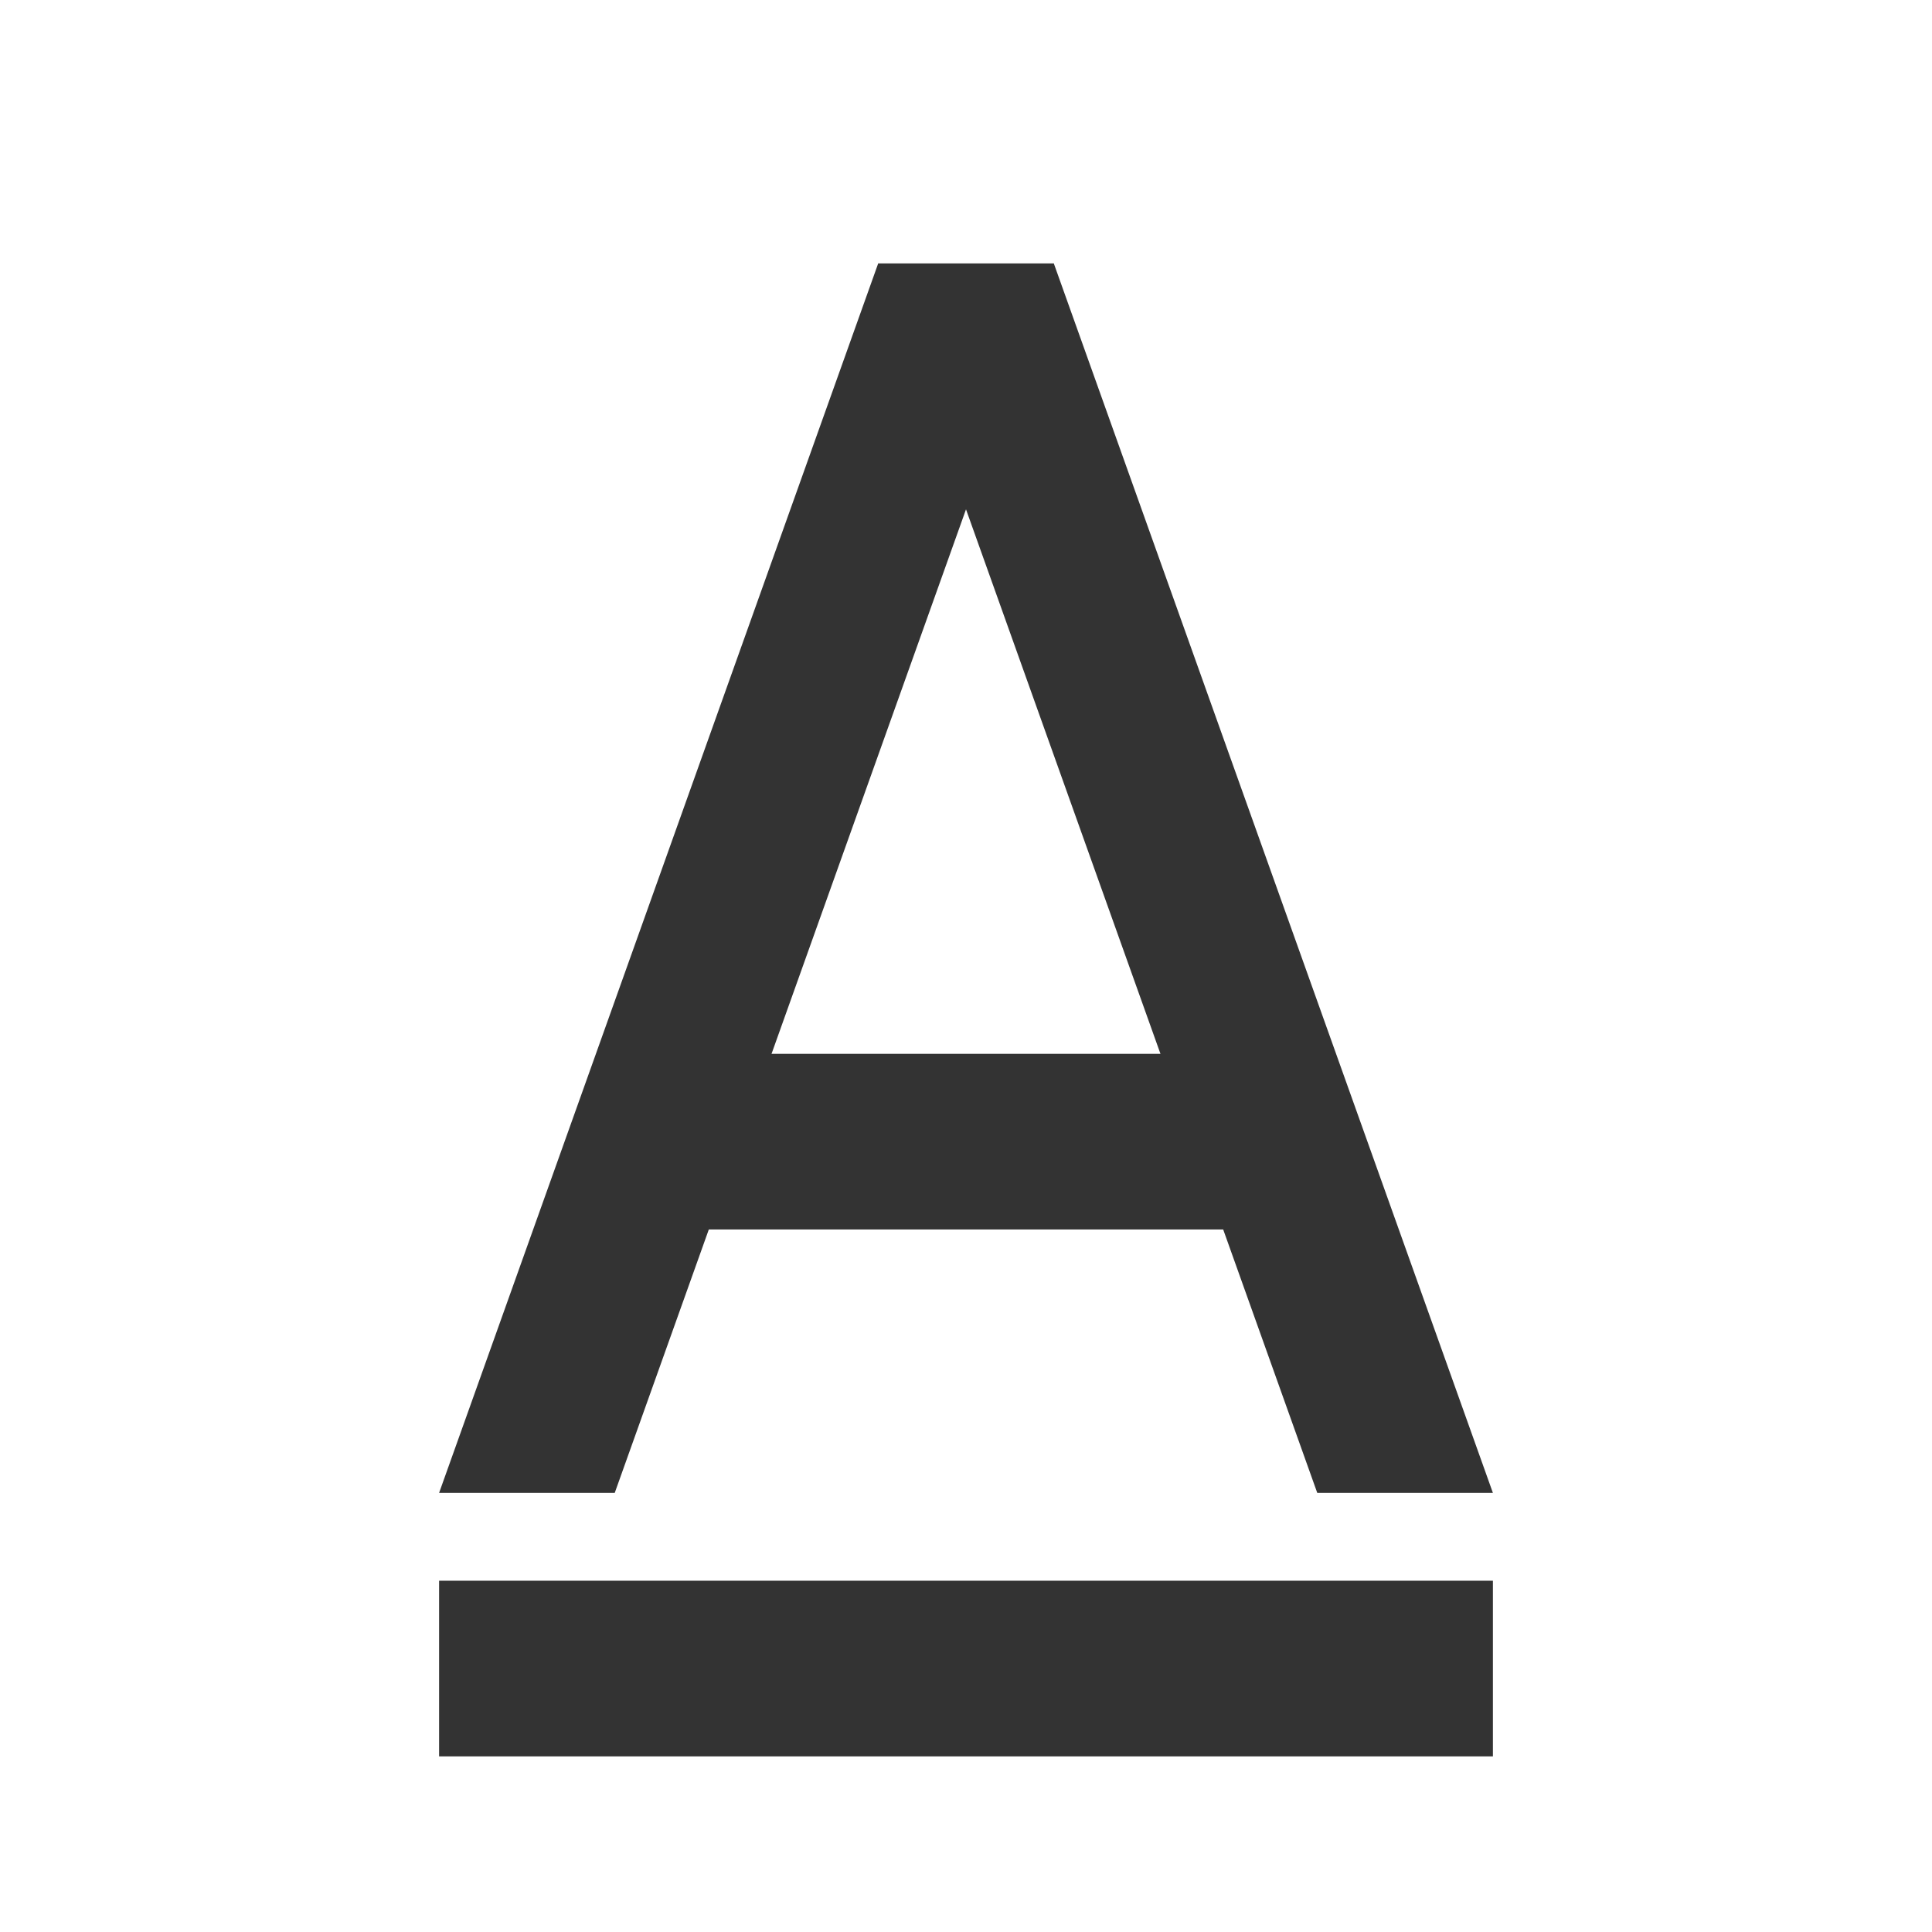
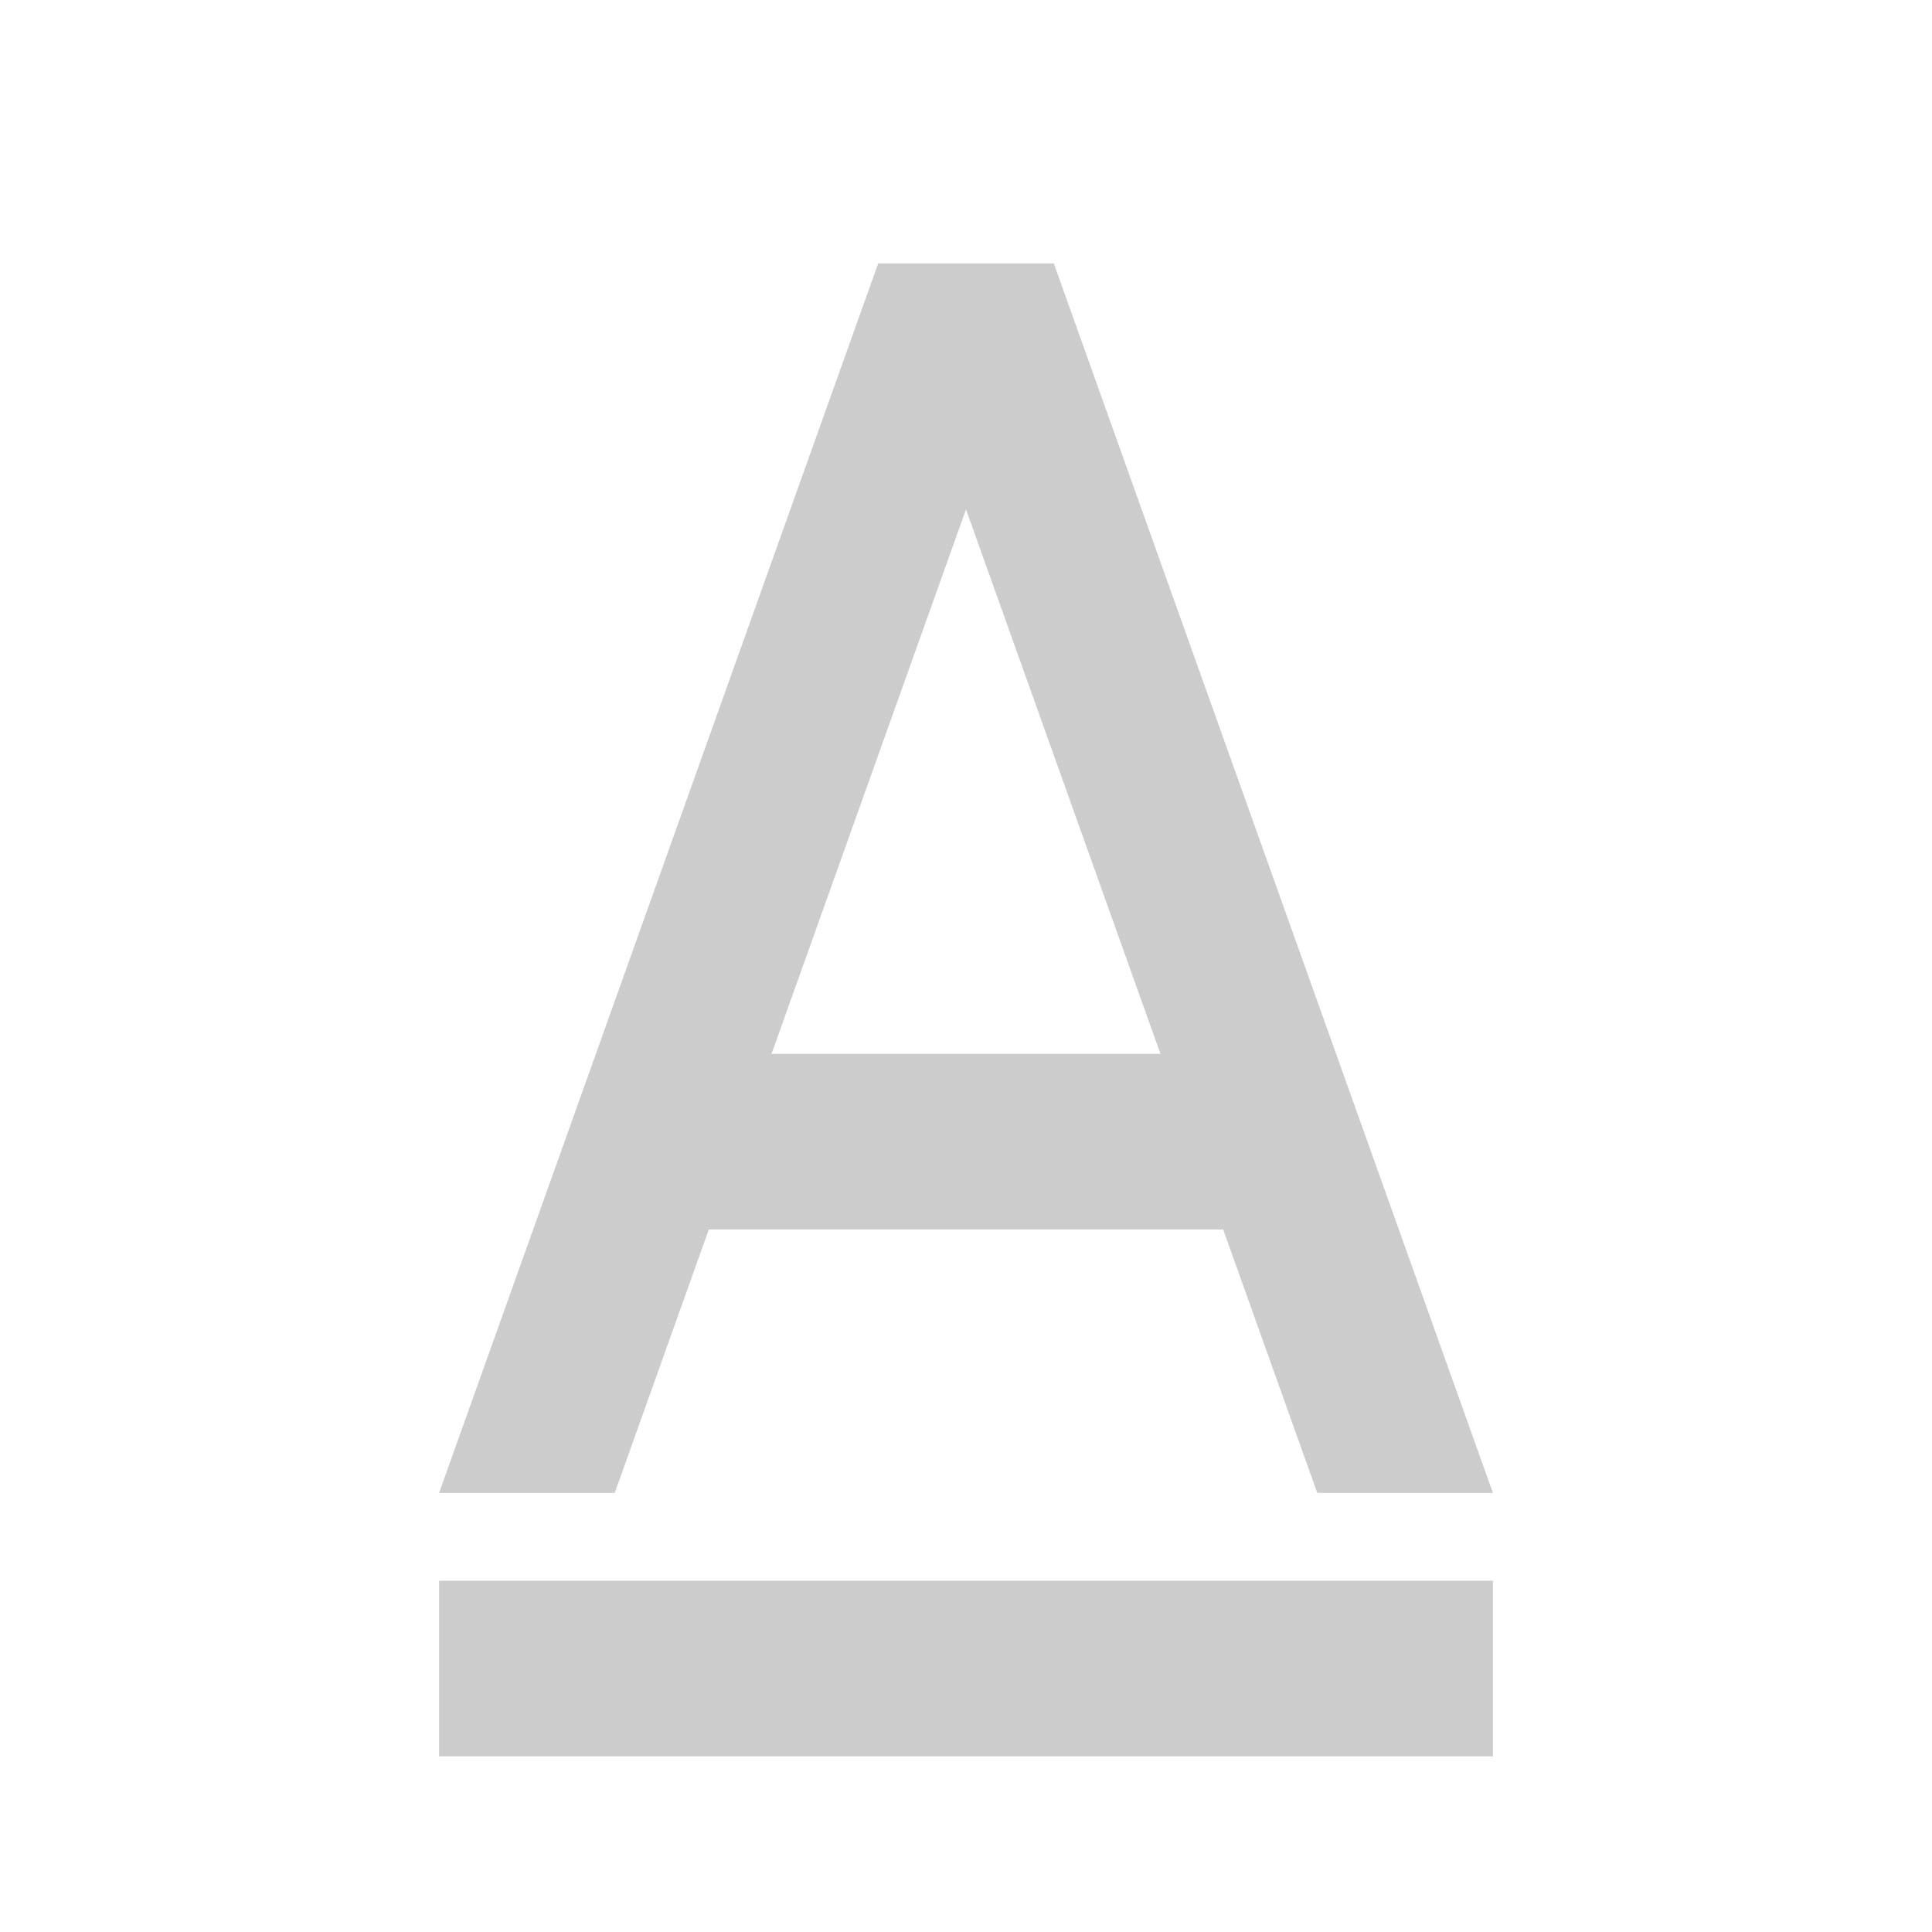
<svg xmlns="http://www.w3.org/2000/svg" version="1.1" width="22" height="22">
-   <path style="fill:#333333;fill-opacity:1;stroke:none" d="M 5,17 7,17 12,3 10,3 Z" />
-   <path style="fill:#333333;fill-opacity:1;stroke:none" d="M 15,17 17,17 12,3 10,3 Z" />
-   <path style="fill:#333333;fill-opacity:1;stroke:none" d="M 8,12 7,14 14,14 14,12 Z" />
-   <path style="fill:#333333;fill-opacity:1;stroke:none" d="M 5,18 5,20 17,20 17,18 Z" />
+   <path style="fill:#cccccd;fill-opacity:1;stroke:none" d="M 5,17 7,17 12,3 10,3 Z" />
+   <path style="fill:#cccccd;fill-opacity:1;stroke:none" d="M 15,17 17,17 12,3 10,3 Z" />
+   <path style="fill:#cccccd;fill-opacity:1;stroke:none" d="M 8,12 7,14 14,14 14,12 Z" />
+   <path style="fill:#cccccd;fill-opacity:1;stroke:none" d="M 5,18 5,20 17,20 17,18 Z" />
</svg>
